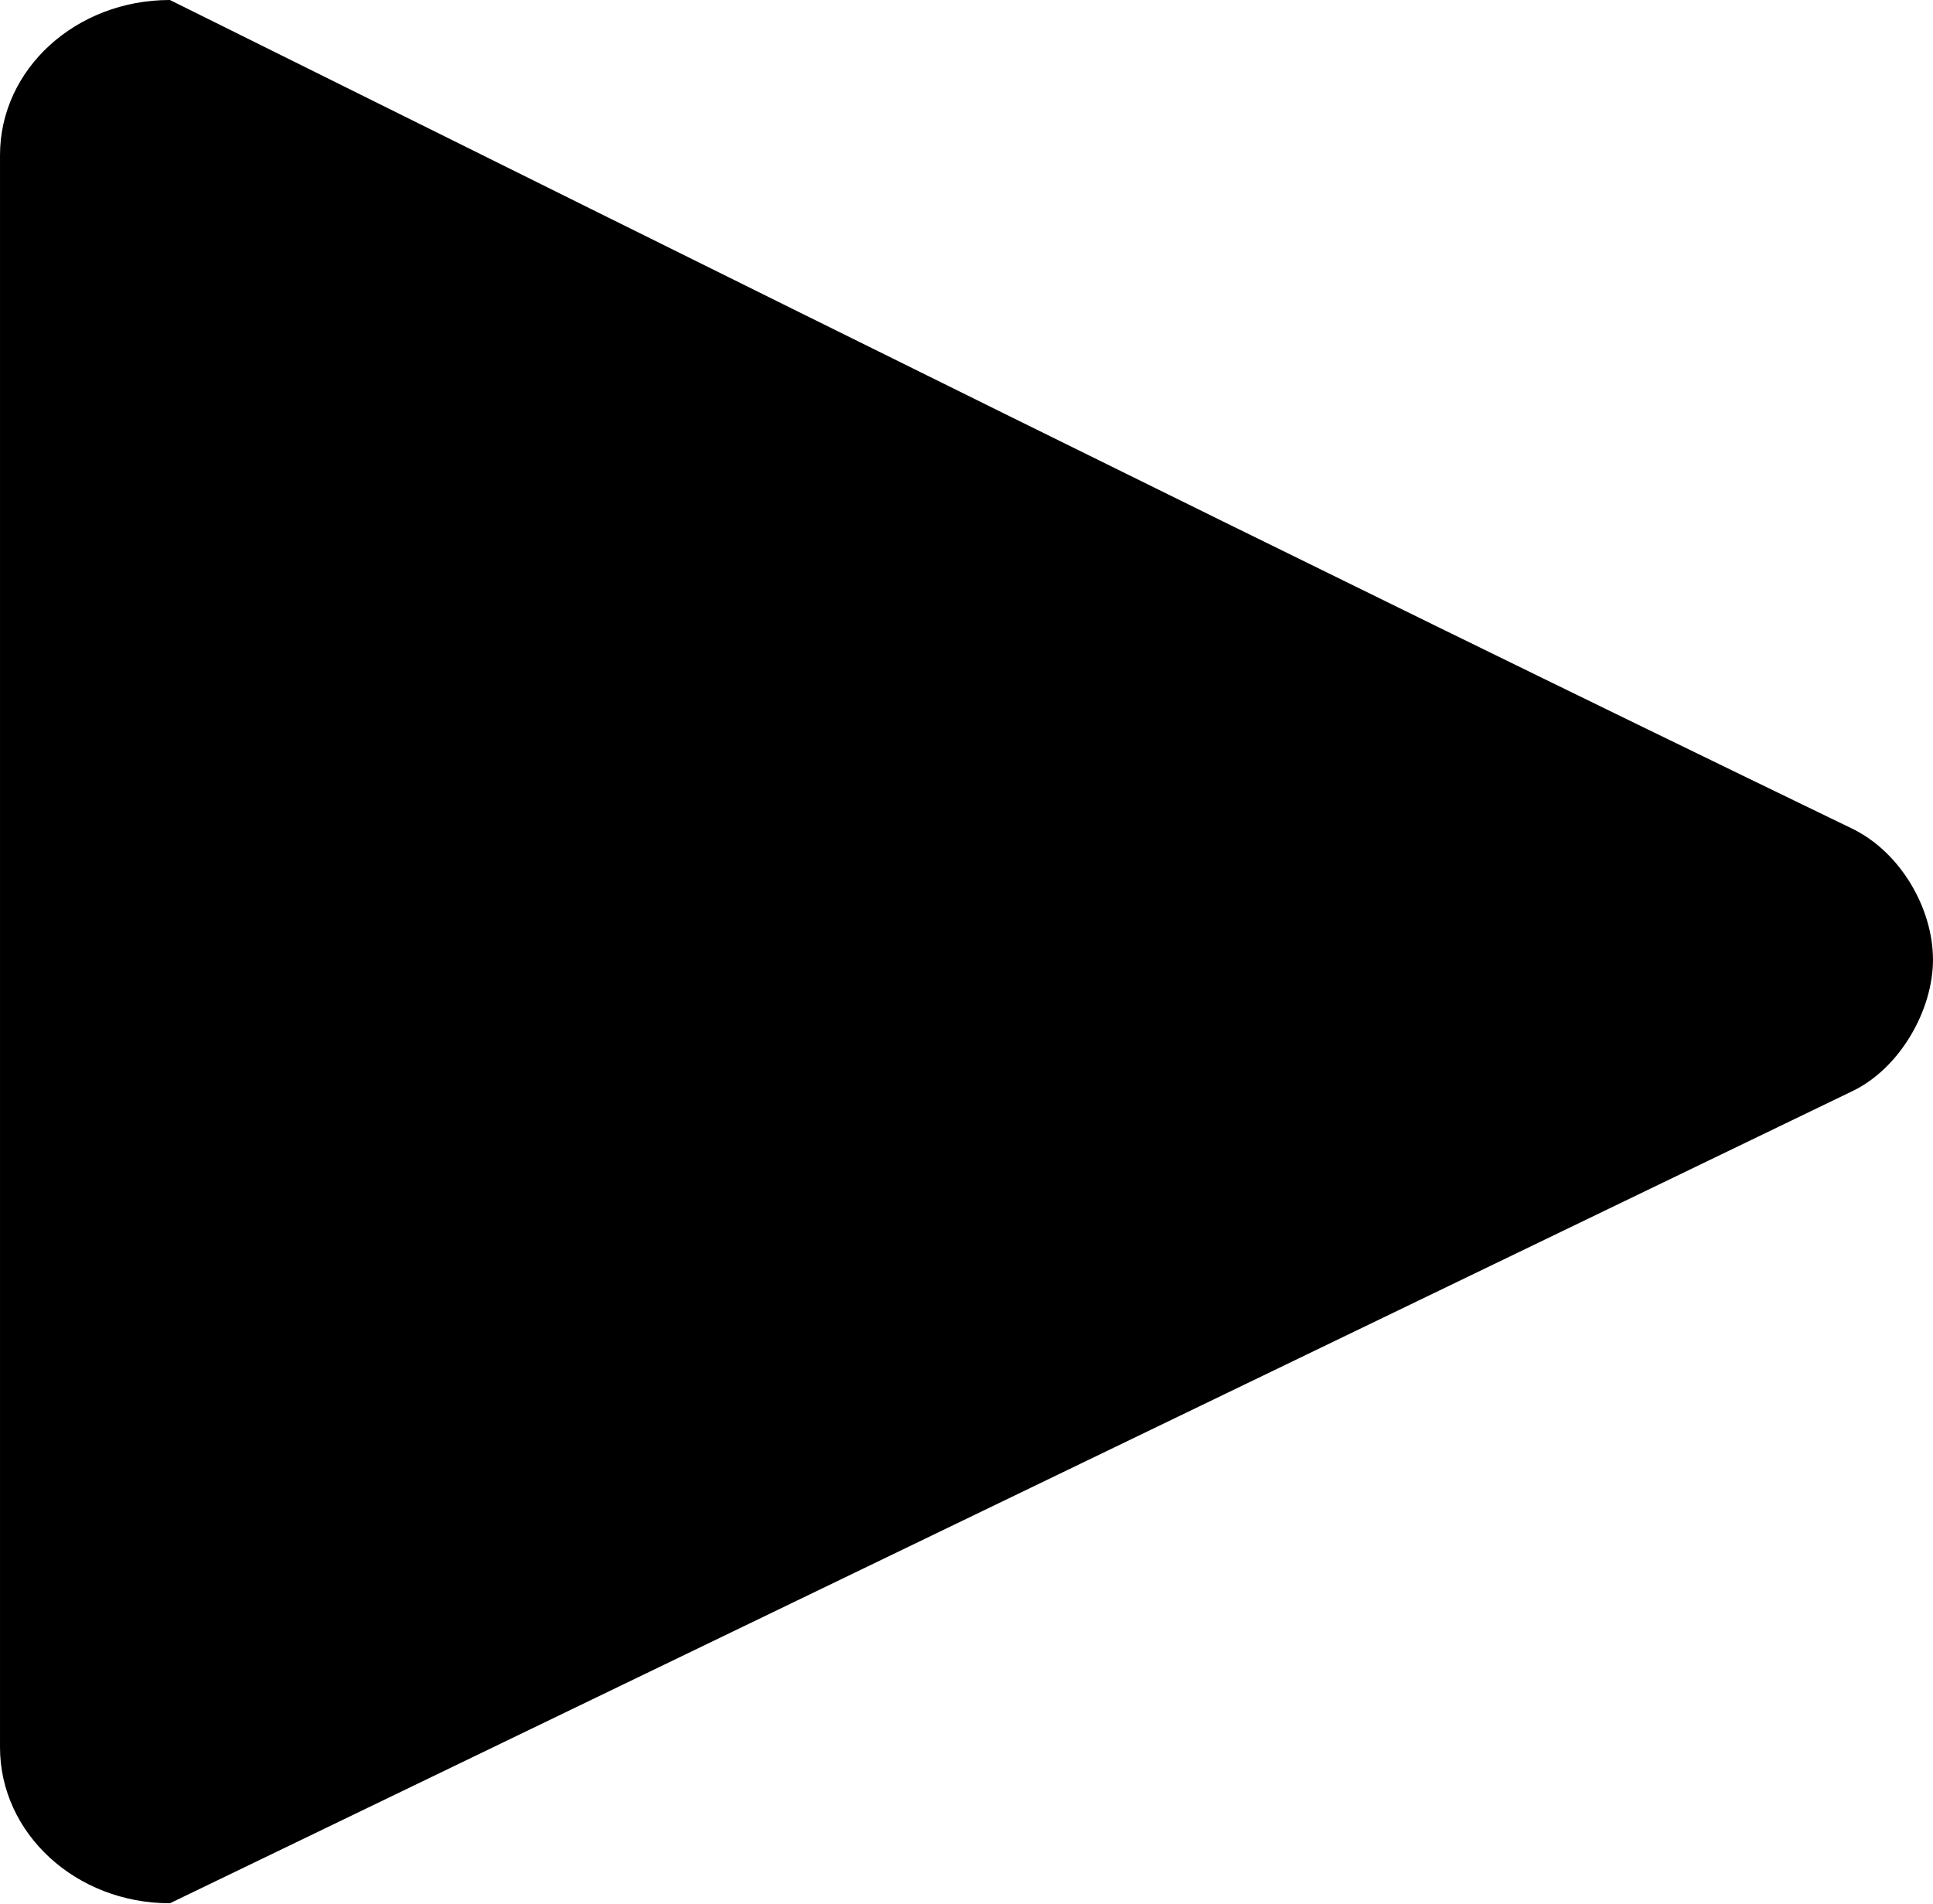
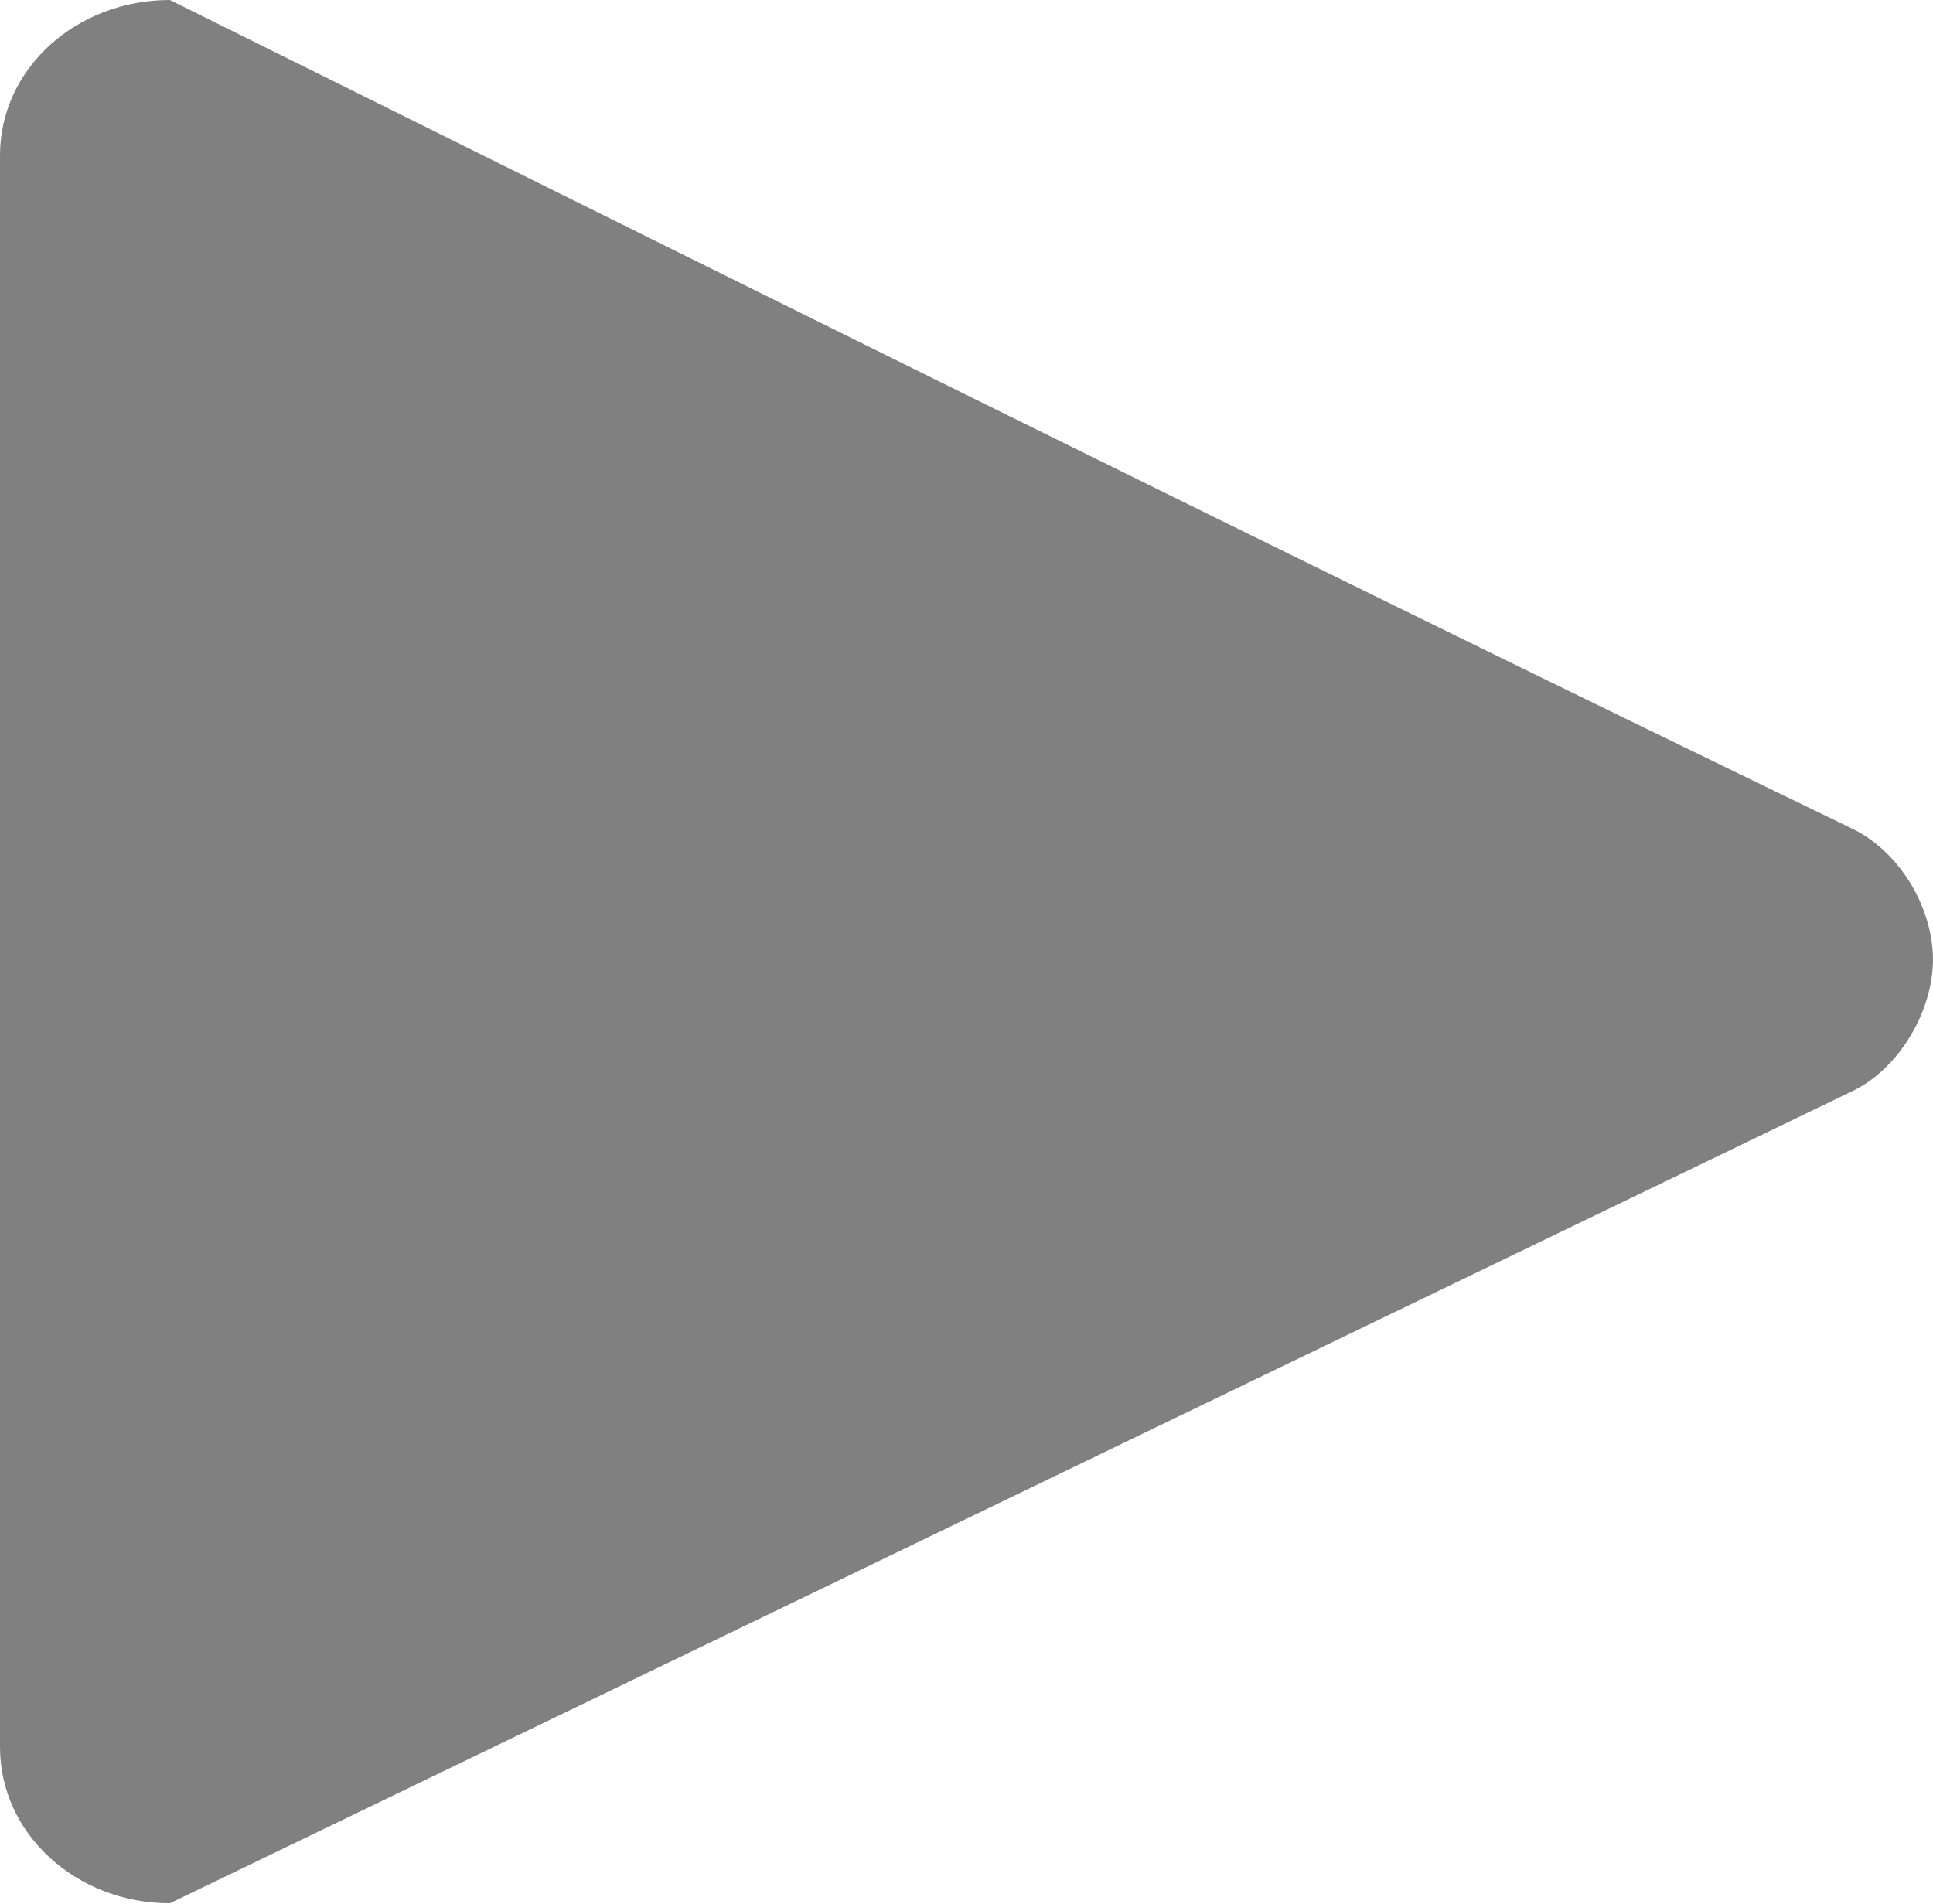
<svg xmlns="http://www.w3.org/2000/svg" width="79.867" height="78.654" id="svg2" version="1.1">
  <defs id="defs4" />
  <g id="layer1" transform="translate(-24.06674,-949.0352)">
-     <path style="fill:#000000" d="m 31.087,949.035 c -3.89,0 -7.02,2.857 -7.02,6.414 l 0,65.795 c 0,3.556 3.13,6.446 7.02,6.446 l 69.528,-33.568 c 1.954,-0.943 3.318,-3.343 3.318,-5.424 0,-2.127 -1.343,-4.453 -3.35,-5.424 C 77.622,972.166 54.144,960.481 31.087,949.035 z" id="rect2996-3" />
+     <path style="fill:#808080" d="m 31.087,949.035 c -3.89,0 -7.02,2.857 -7.02,6.414 l 0,65.795 c 0,3.556 3.13,6.446 7.02,6.446 l 69.528,-33.568 c 1.954,-0.943 3.318,-3.343 3.318,-5.424 0,-2.127 -1.343,-4.453 -3.35,-5.424 C 77.622,972.166 54.144,960.481 31.087,949.035 z" id="rect2996-3" />
  </g>
</svg>
